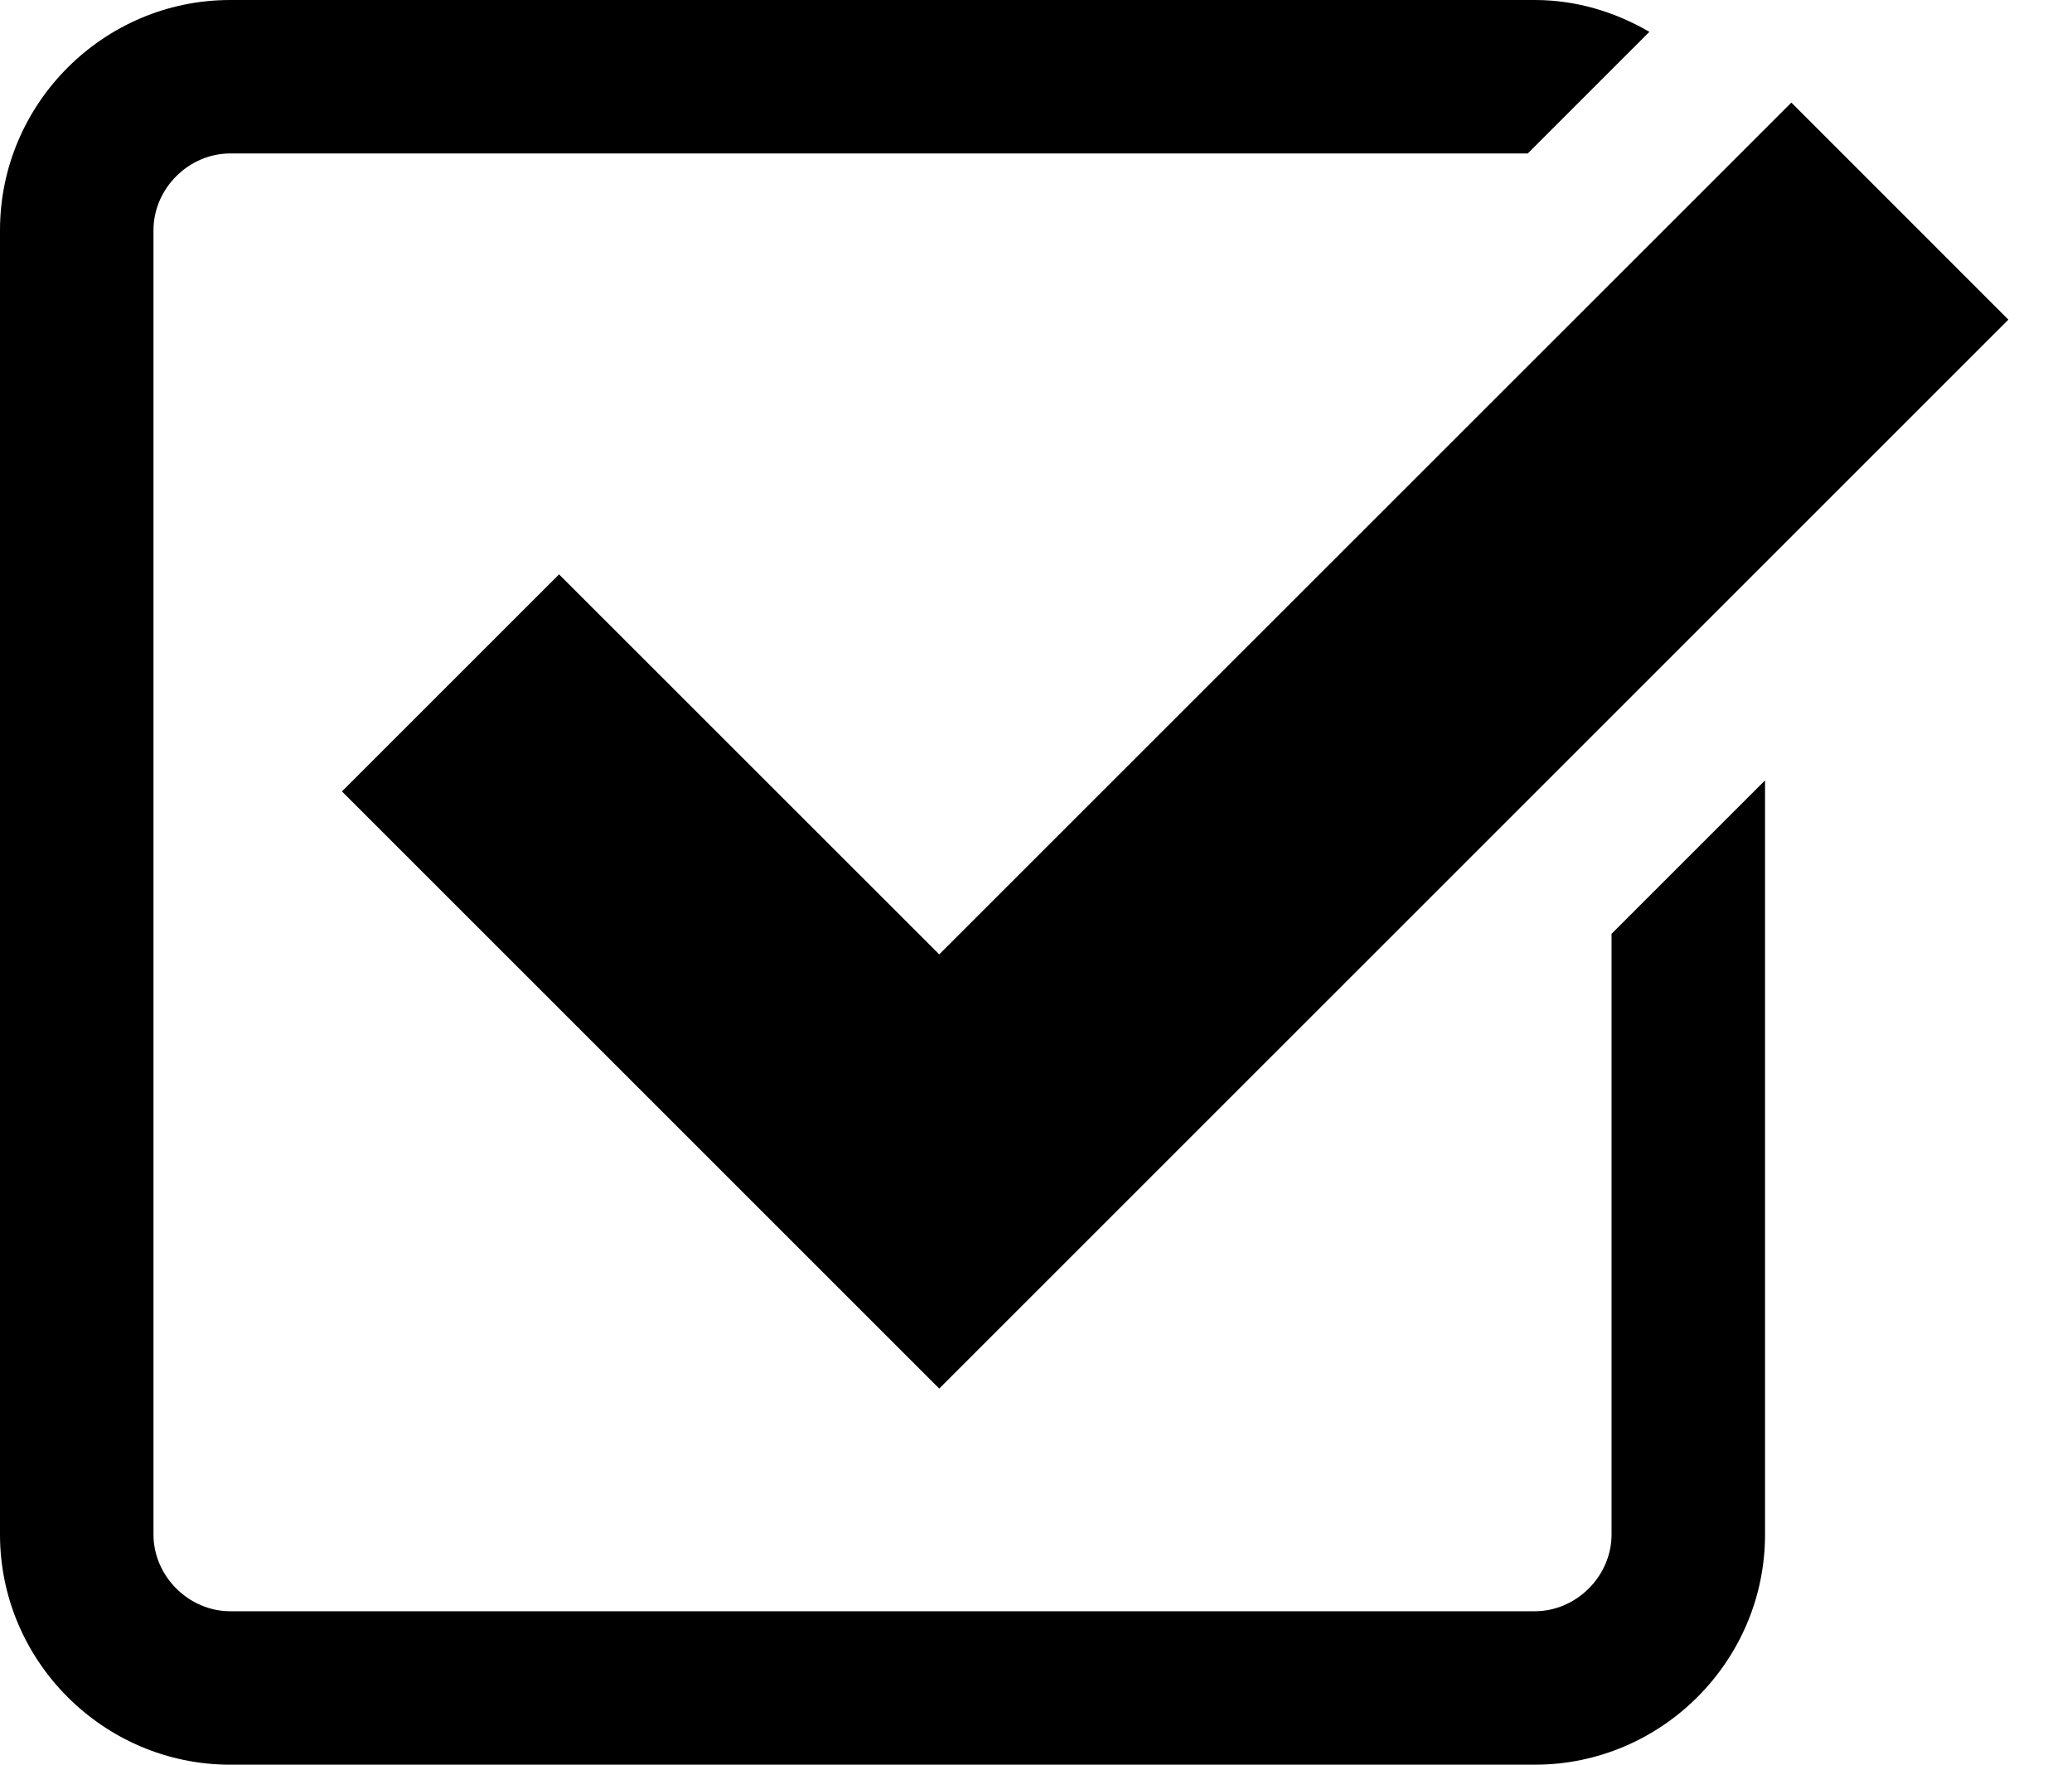
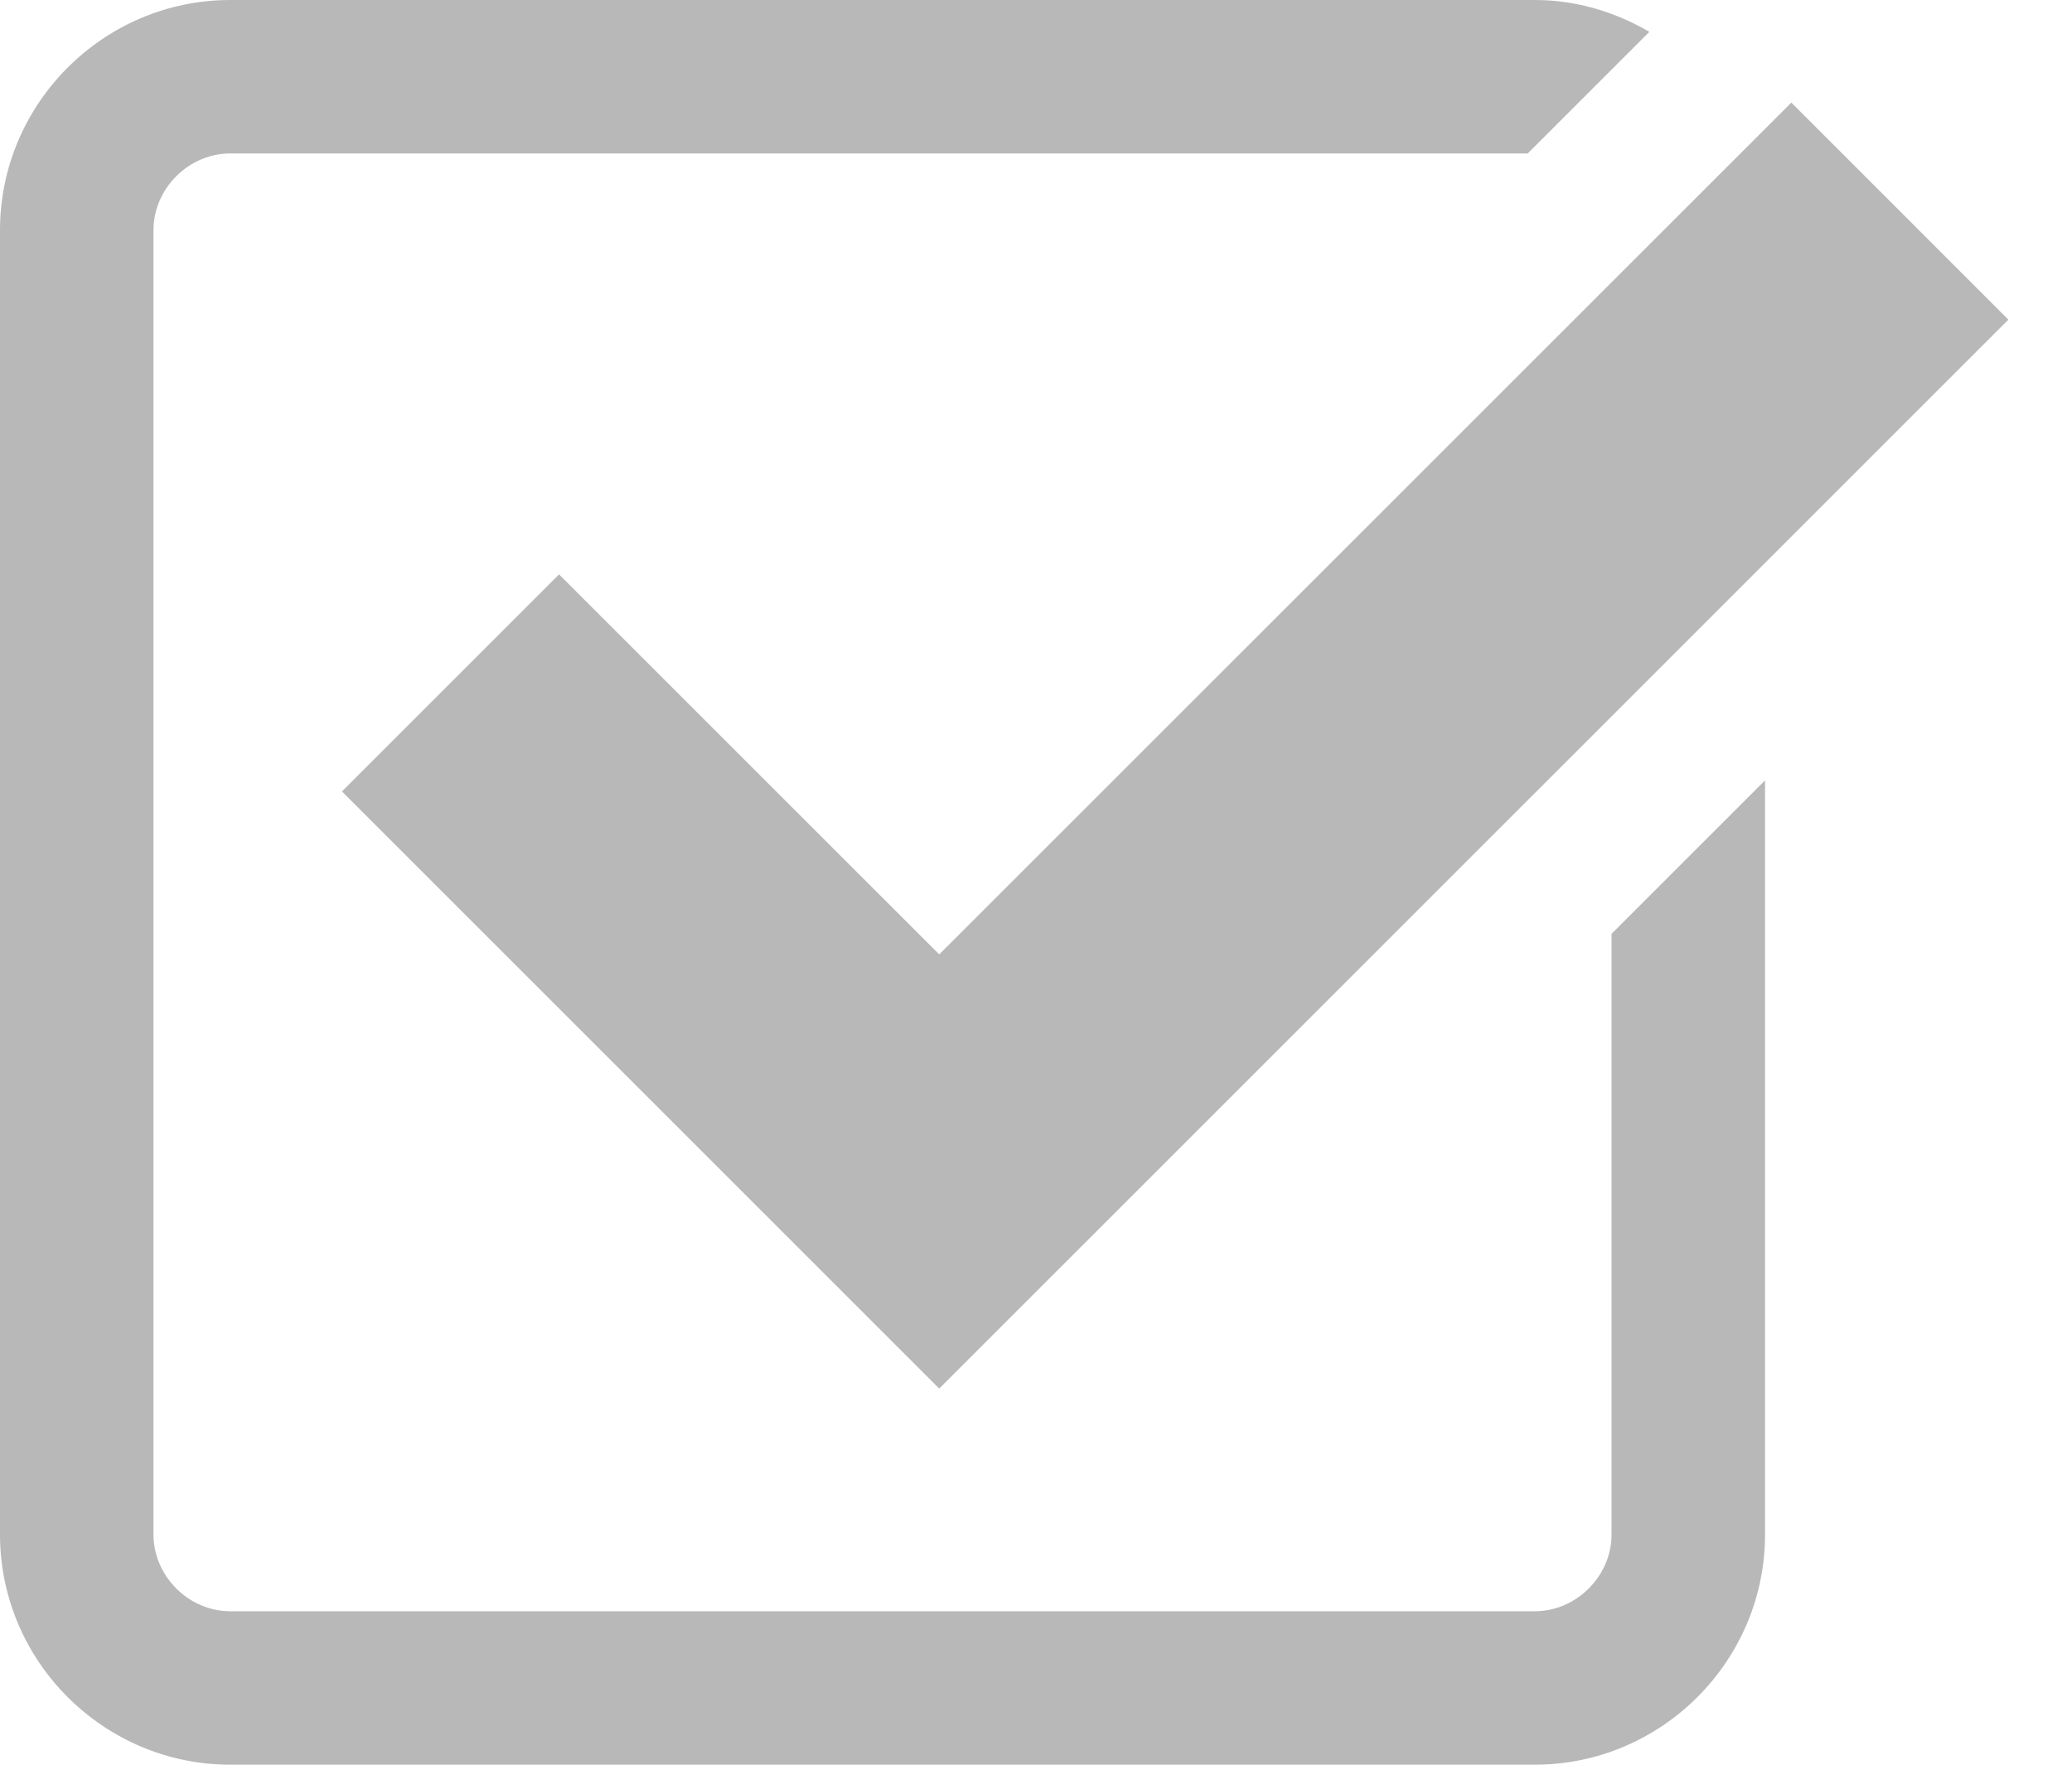
- <svg xmlns="http://www.w3.org/2000/svg" version="1.1" x="0px" y="0px" width="27px" height="23px" viewBox="0 0 27 23" enable-background="new 0 0 27 23" xml:space="preserve">
+ <svg xmlns="http://www.w3.org/2000/svg" version="1.1" x="0px" y="0px" width="27px" height="23px" viewBox="0 0 27 23" enable-background="new 0 0 27 23" xml:space="preserve" fill="#b8b8b8">
  <g id="Layer_1">
</g>
  <g id="Layer_2">
    <g>
      <polygon points="7.285,7.486 4.456,10.315 12.239,18.098 26.171,4.166 23.343,1.337 12.239,12.439   " />
      <path d="M21,20c0,0.542-0.458,1-1,1H3c-0.542,0-1-0.458-1-1V3c0-0.542,0.458-1,1-1h16.908l1.585-1.585C21.051,0.158,20.545,0,20,0    H3C1.35,0,0,1.35,0,3v17c0,1.65,1.35,3,3,3h17c1.65,0,3-1.35,3-3v-9.829l-2,2V20z" />
    </g>
  </g>
</svg>
